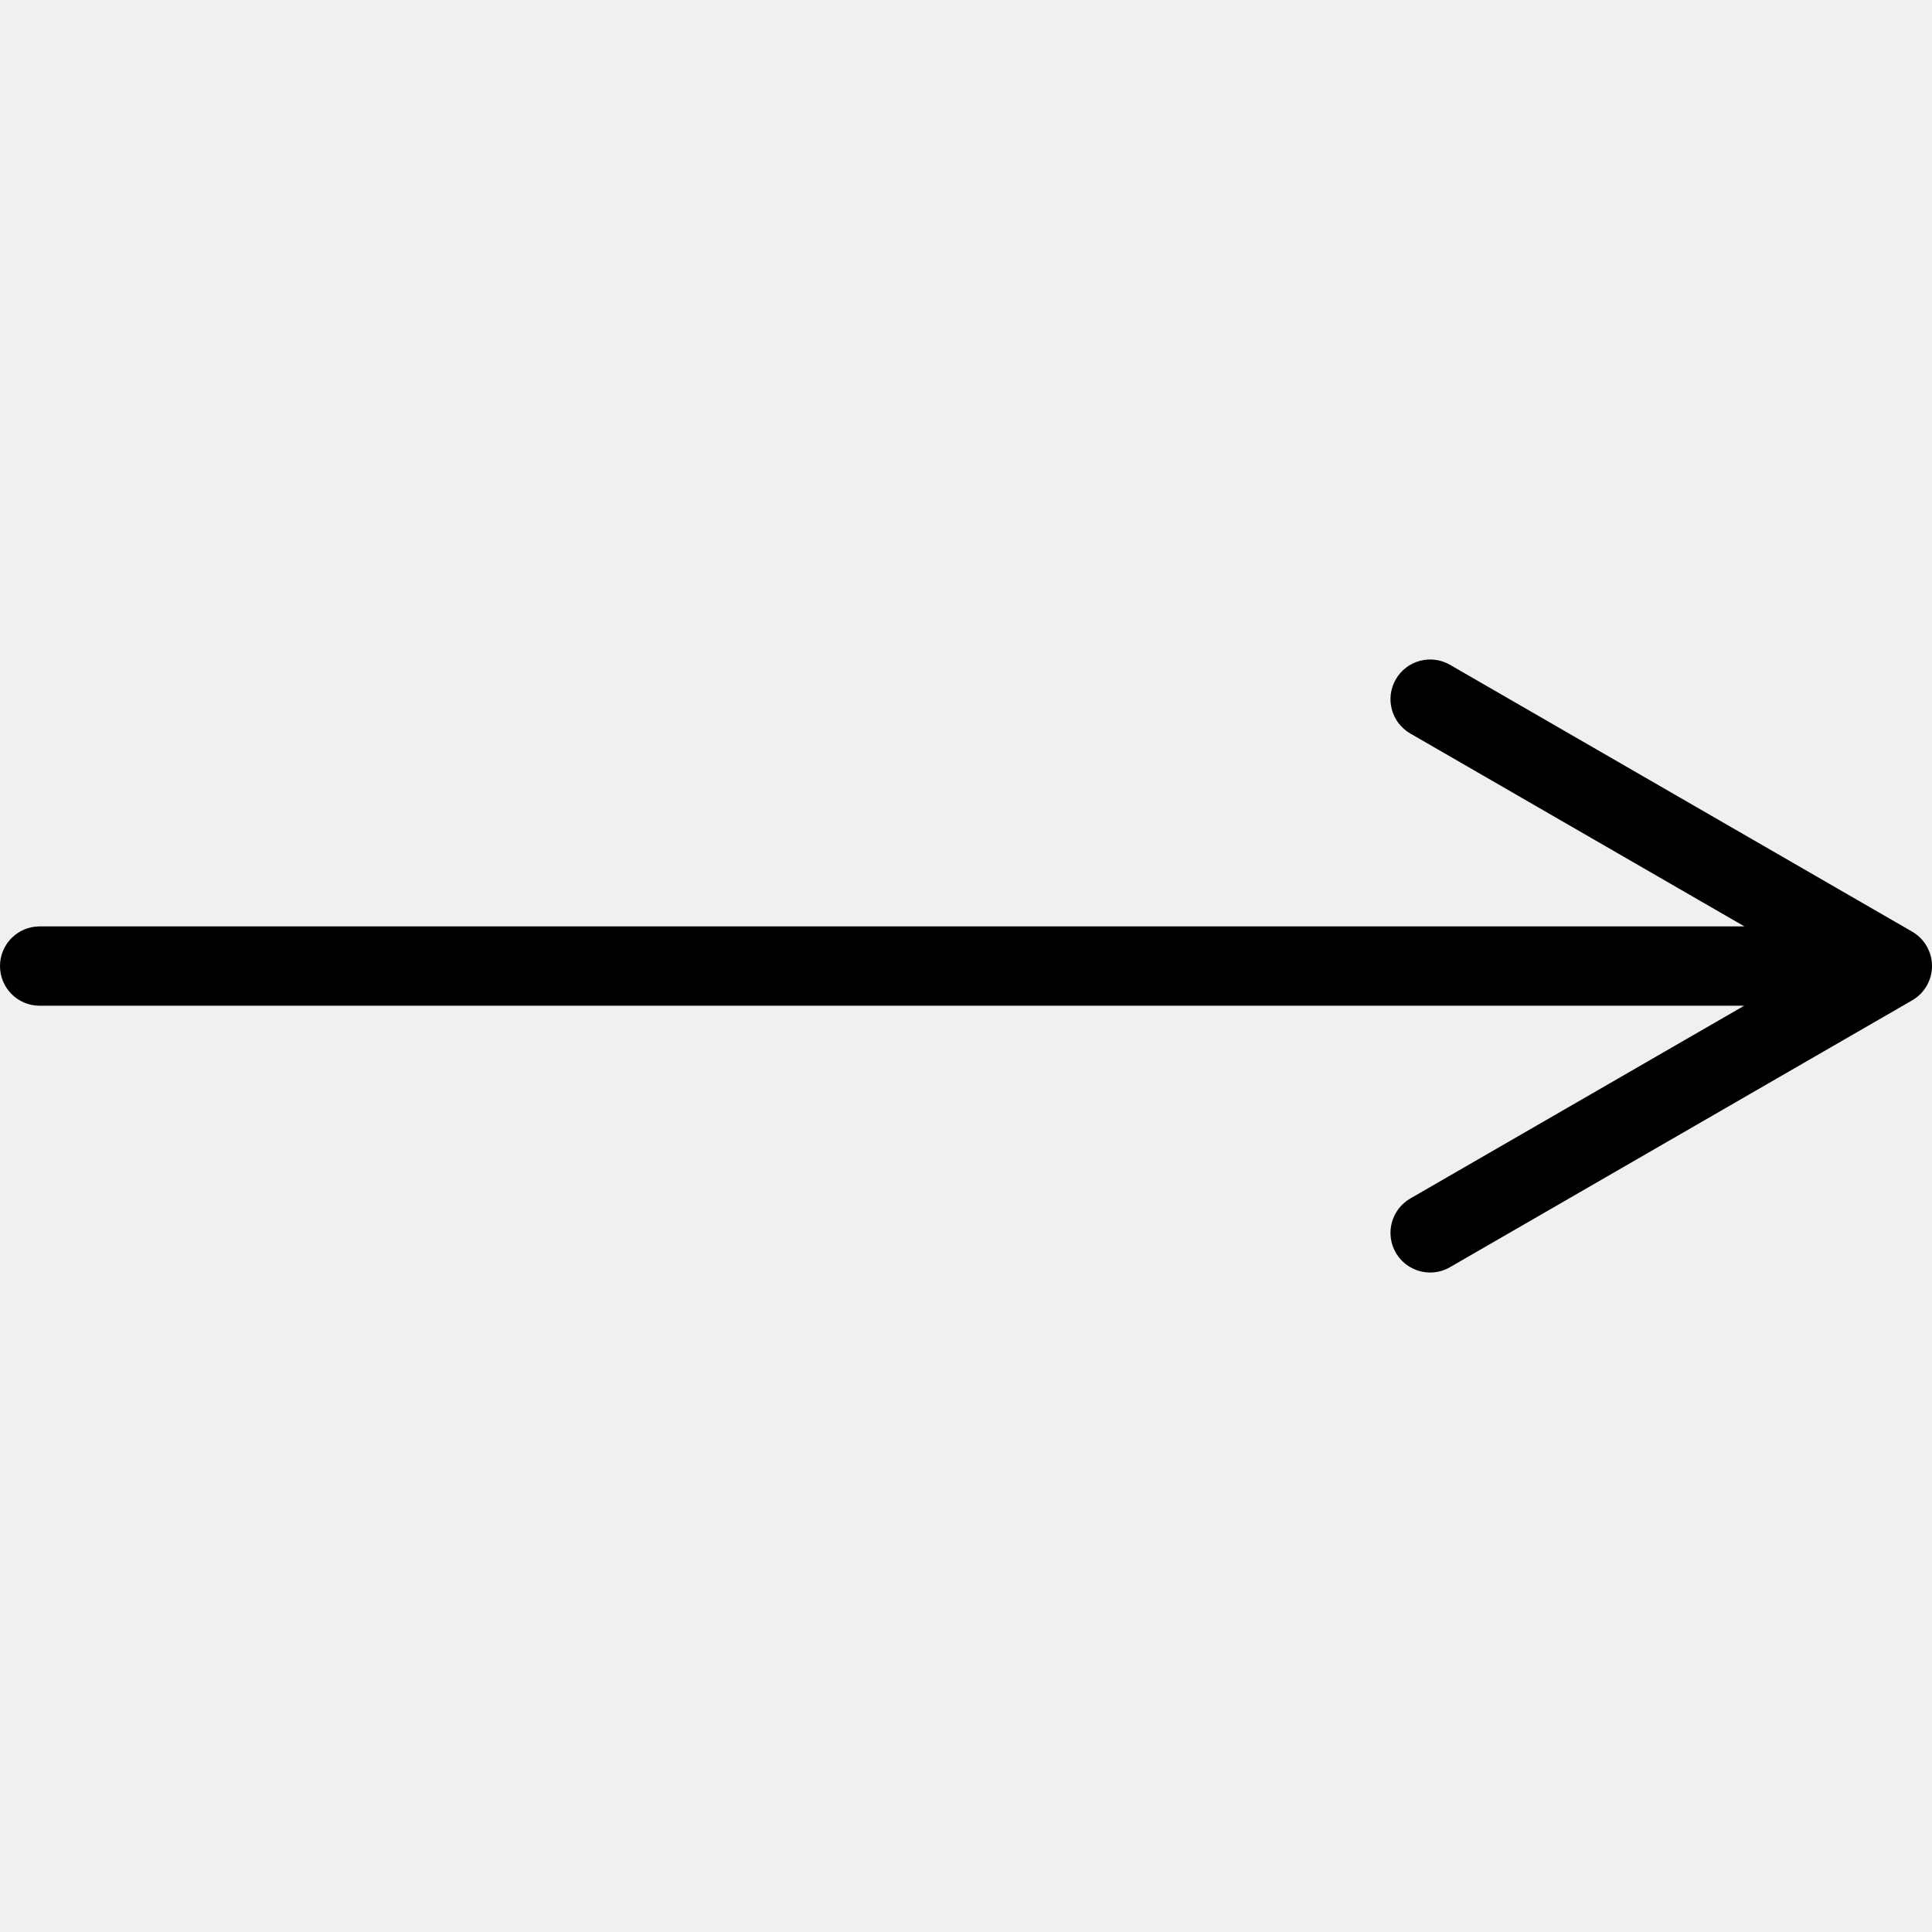
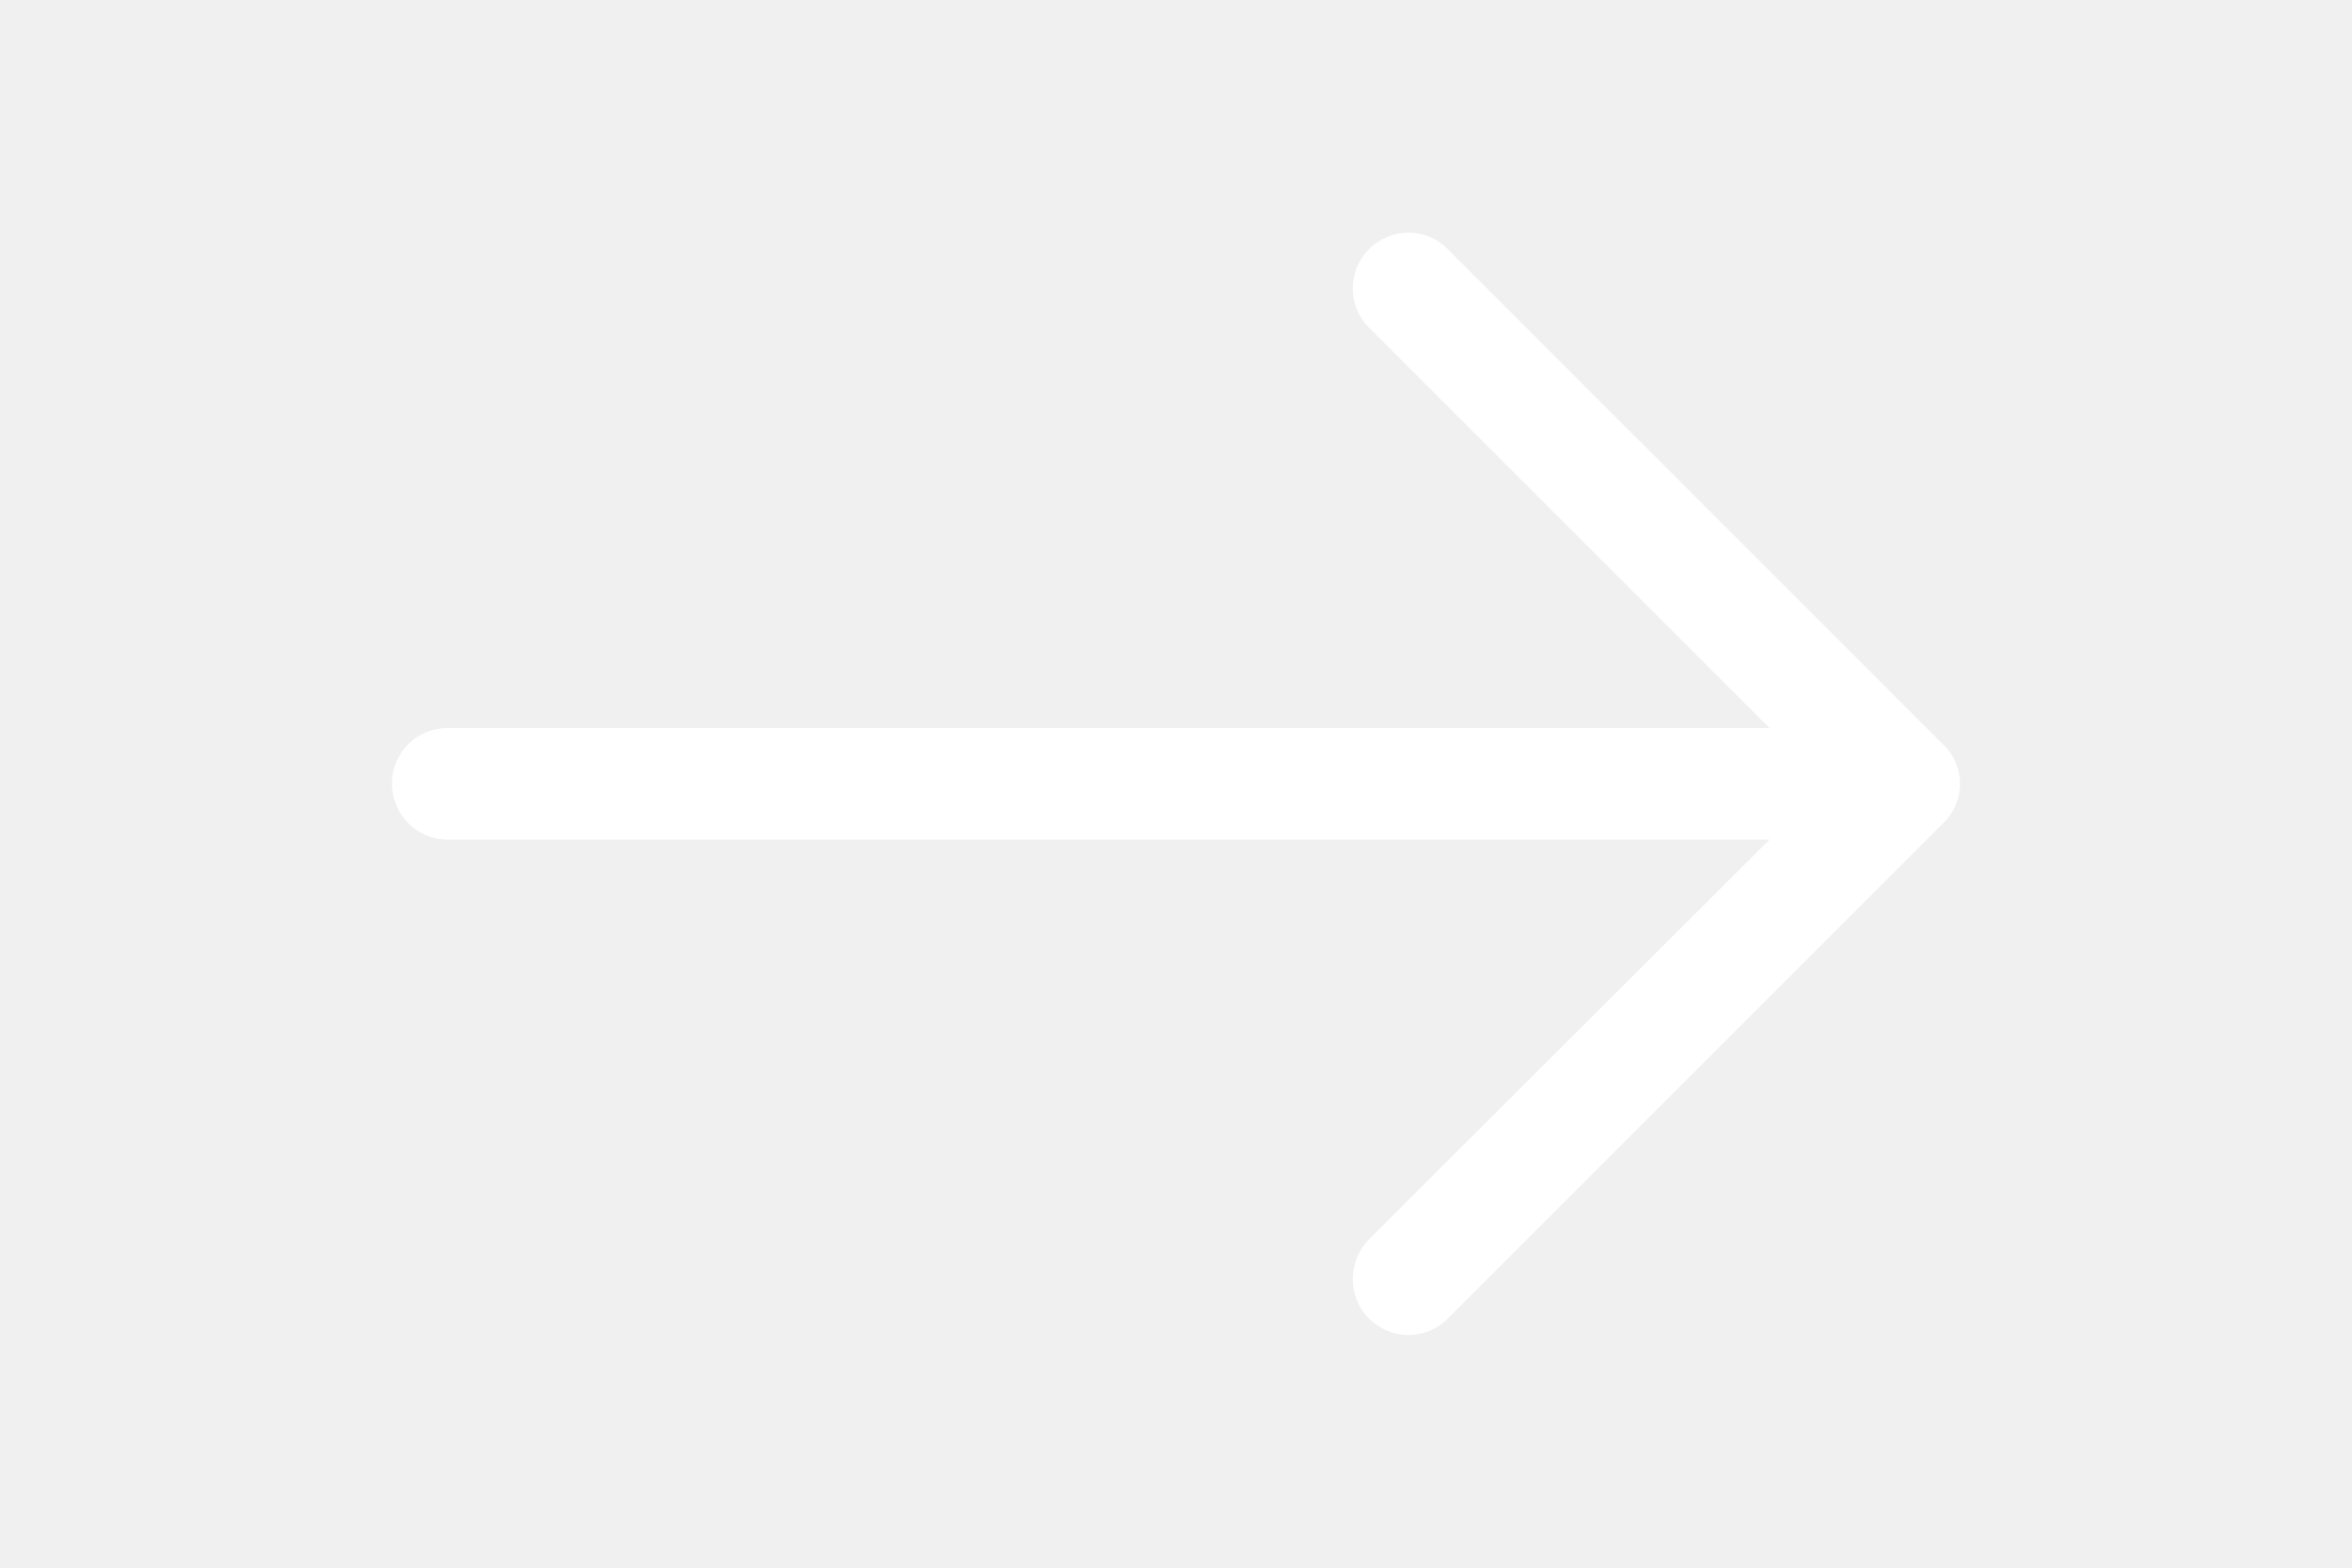
- <svg xmlns="http://www.w3.org/2000/svg" version="1.1" id="Capa_1" x="0px" y="0px" viewBox="0 0 487 487" style="enable-background:new 0 0 487 487;" xml:space="preserve">
+ <svg xmlns="http://www.w3.org/2000/svg" version="1.1" id="Capa_1" x="0px" y="0px" viewBox="0 0 31.49 31.49" style="enable-background:new 0 0 31.49 31.49;" xml:space="preserve" width="60px" height="40px">
+   <path d="M21.205,5.007c-0.429-0.444-1.143-0.444-1.587,0c-0.429,0.429-0.429,1.143,0,1.571l8.047,8.047H1.111  C0.492,14.626,0,15.118,0,15.737c0,0.619,0.492,1.127,1.111,1.127h26.554l-8.047,8.032c-0.429,0.444-0.429,1.159,0,1.587  c0.444,0.444,1.159,0.444,1.587,0l9.952-9.952c0.444-0.429,0.444-1.143,0-1.571L21.205,5.007z" fill="#FFFFFF" />
  <g>
-     <path d="M482,234.839l-116.5-67.261c-4.783-2.761-10.898-1.122-13.66,3.66c-2.762,4.783-1.122,10.898,3.66,13.66l84.213,48.62H10   c-5.523,0-10,4.478-10,10c0,5.521,4.477,10,10,10h429.646L355.5,302.101c-4.783,2.762-6.422,8.877-3.66,13.66   c1.853,3.208,5.213,5.002,8.669,5.002c1.696,0,3.416-0.434,4.991-1.342L482,252.159c3.094-1.786,5-5.088,5-8.66   C487,239.927,485.094,236.625,482,234.839z" />
-   </g>
+ </g>
+   <g>
+ </g>
+   <g>
+ </g>
+   <g>
+ </g>
+   <g>
+ </g>
+   <g>
+ </g>
+   <g>
+ </g>
+   <g>
+ </g>
+   <g>
+ </g>
+   <g>
+ </g>
+   <g>
+ </g>
+   <g>
+ </g>
+   <g>
+ </g>
+   <g>
+ </g>
+   <g>
+ </g>
</svg>
